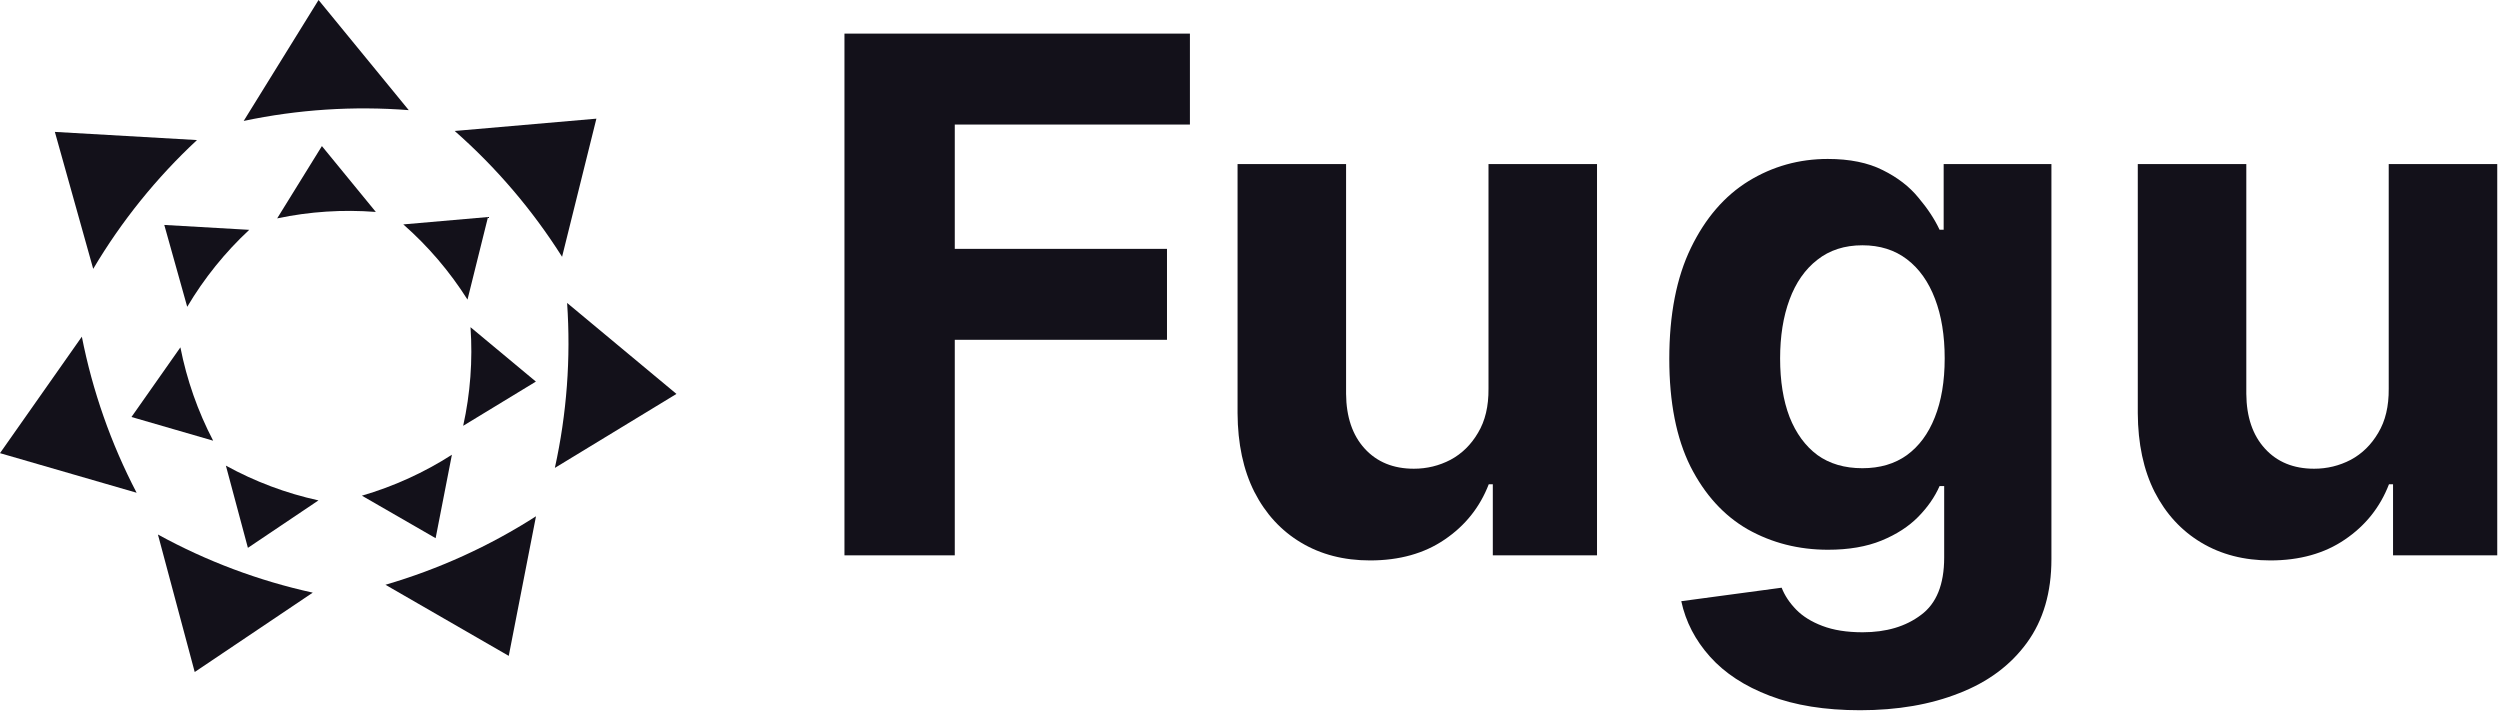
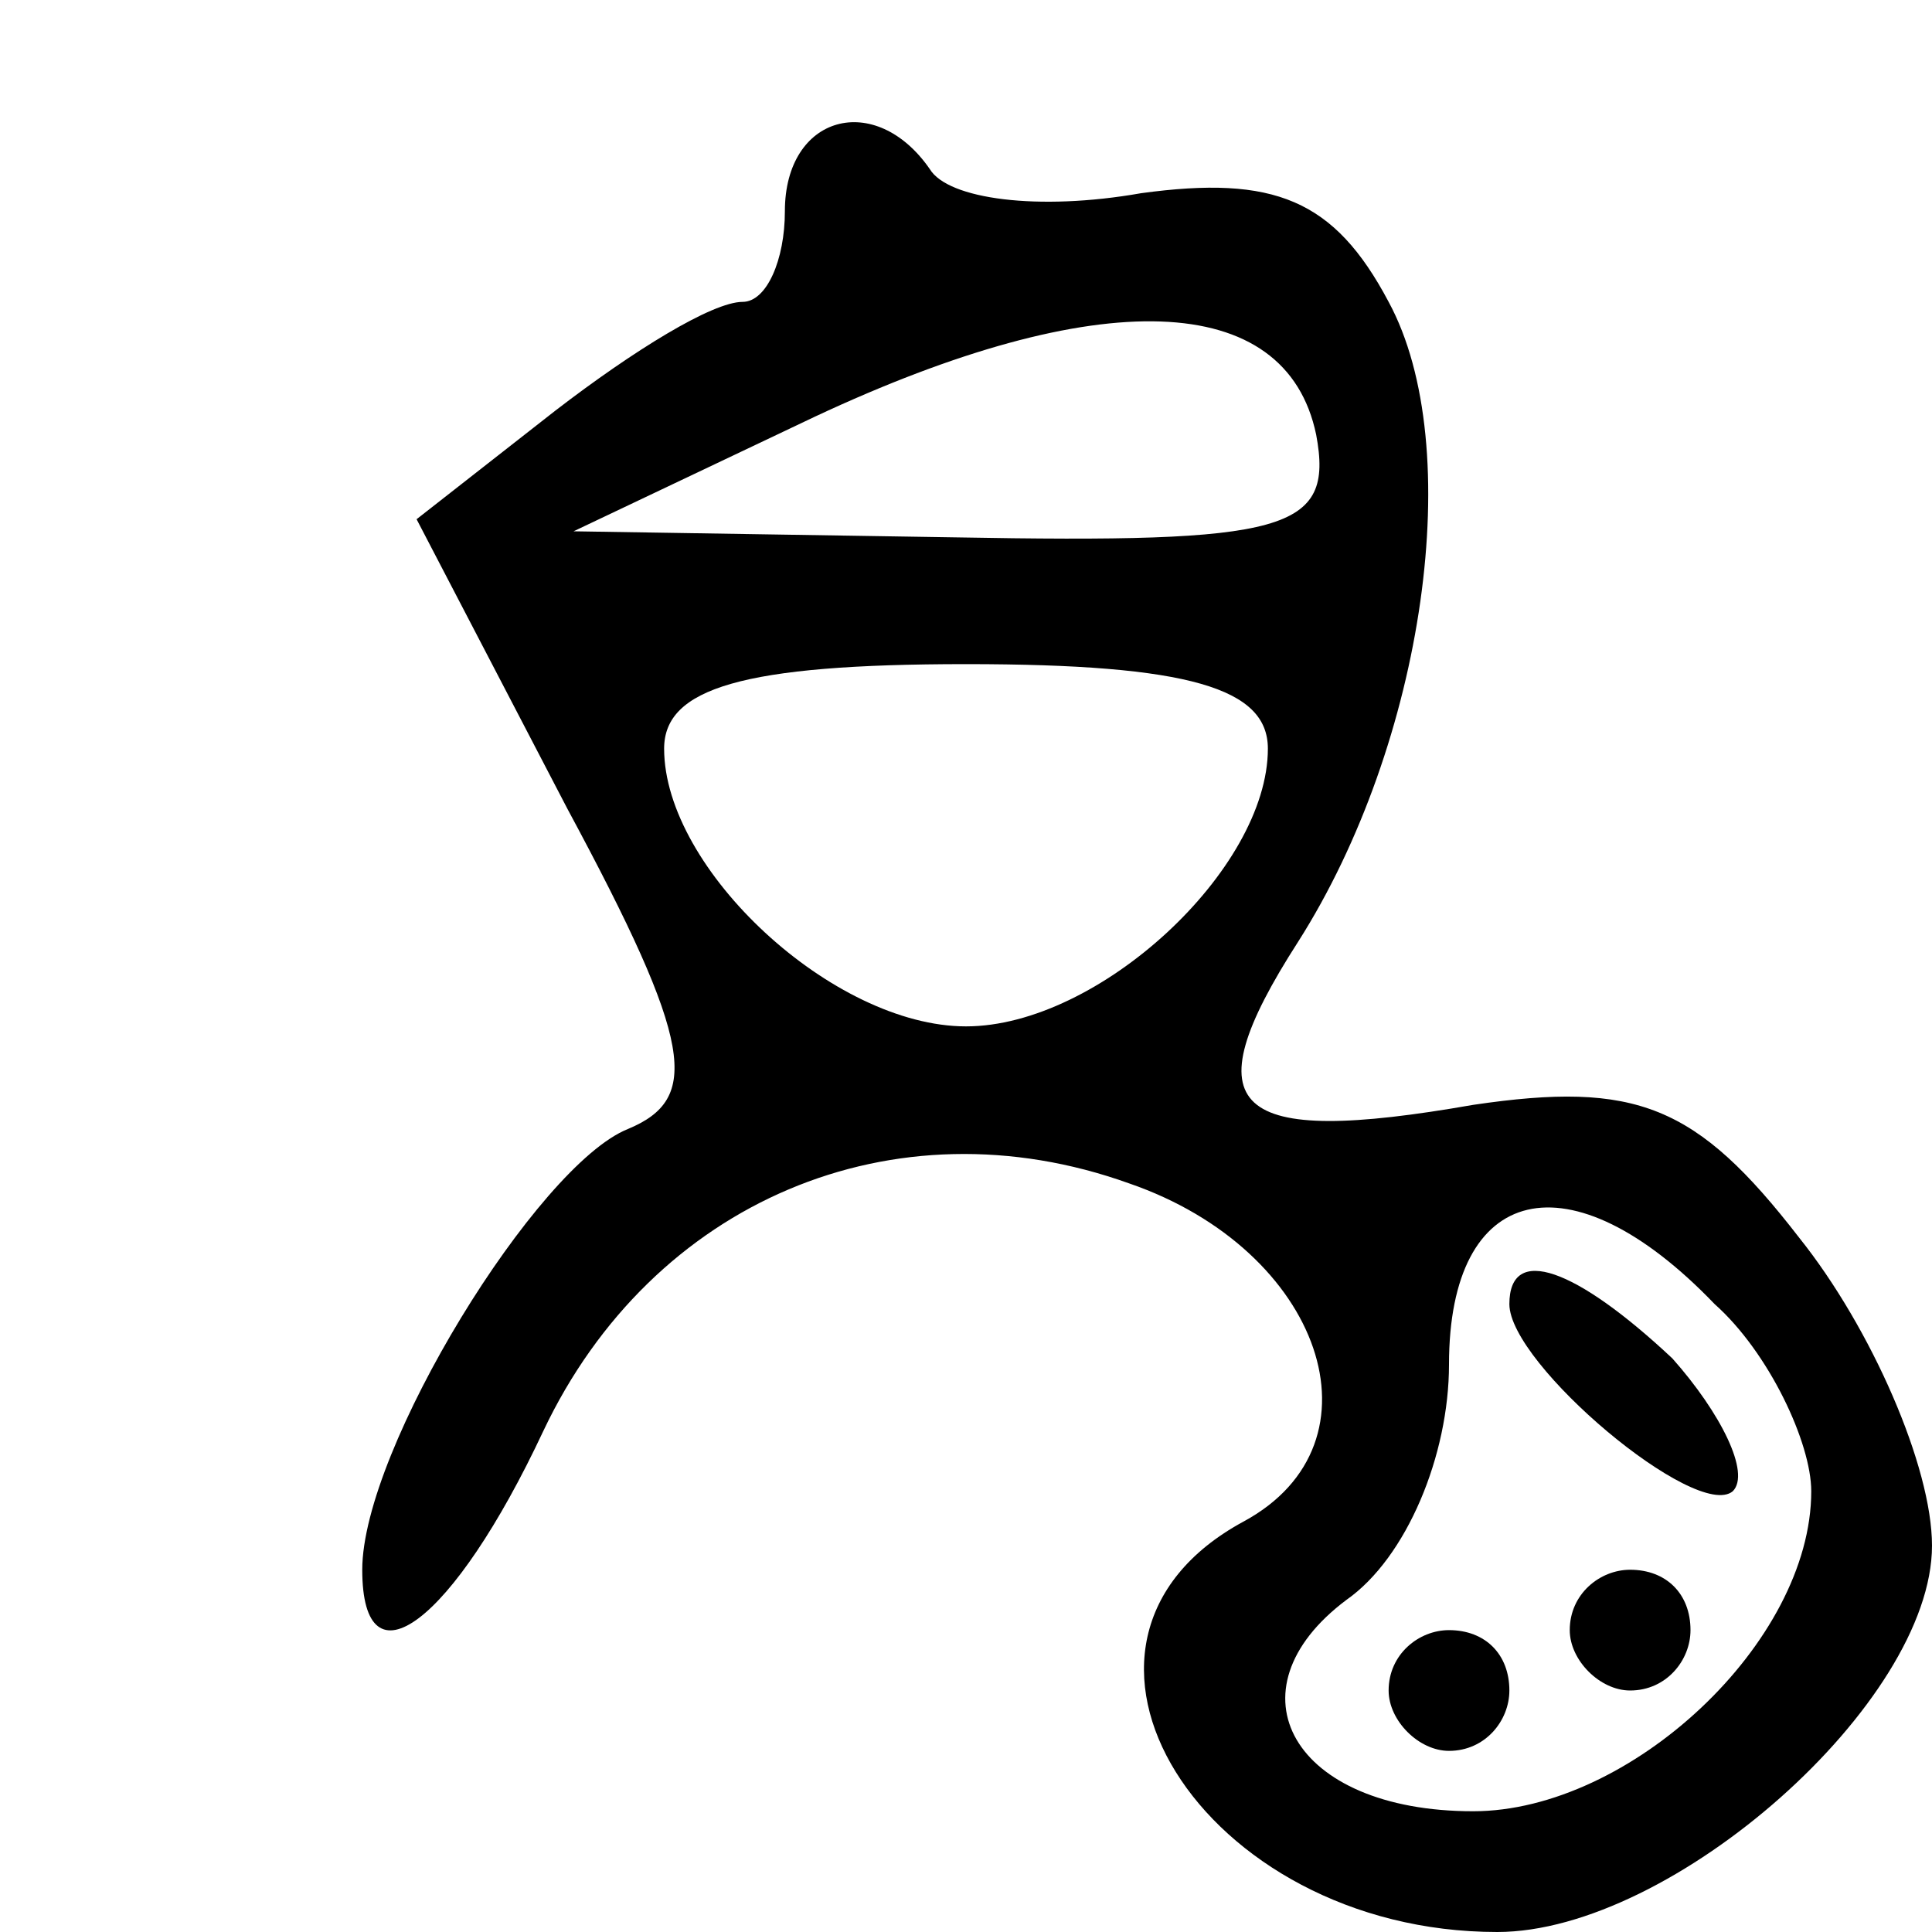
- <svg xmlns="http://www.w3.org/2000/svg" width="88" height="25" viewBox="0 0 88 25" fill="none">
-   <path d="M6.934 4.93L1.931 4.643L3.281 9.464C4.276 7.784 5.508 6.257 6.934 4.93Z" fill="#13111A" />
-   <path d="M14.388 3.877L11.213 -1.8154e-05L8.578 4.257C10.488 3.853 12.446 3.726 14.388 3.877Z" fill="#13111A" />
-   <path d="M19.785 9.039L20.993 4.177L16.005 4.61C17.471 5.899 18.744 7.393 19.785 9.039Z" fill="#13111A" />
-   <path d="M19.531 16.47L23.811 13.866L19.962 10.663C20.097 12.611 19.95 14.568 19.531 16.47Z" fill="#13111A" />
-   <path d="M13.568 20.584L17.908 23.087L18.867 18.173C17.224 19.227 15.437 20.038 13.568 20.584Z" fill="#13111A" />
-   <path d="M5.559 18.815L6.854 23.655L11.009 20.861C9.102 20.443 7.266 19.752 5.559 18.815Z" fill="#13111A" />
-   <path d="M2.881 11.851L-8.78902e-05 15.951L4.809 17.345C3.906 15.614 3.257 13.762 2.881 11.851Z" fill="#13111A" />
-   <path d="M8.773 8.09L5.783 7.918L6.59 10.8C7.185 9.796 7.921 8.883 8.773 8.09Z" fill="#13111A" />
-   <path d="M13.229 7.46L11.331 5.142L9.756 7.687C10.898 7.446 12.068 7.37 13.229 7.46Z" fill="#13111A" />
-   <path d="M16.456 10.546L17.178 7.639L14.196 7.899C15.073 8.669 15.834 9.562 16.456 10.546Z" fill="#13111A" />
-   <path d="M16.304 14.988L18.863 13.432L16.562 11.517C16.643 12.681 16.555 13.851 16.304 14.988Z" fill="#13111A" />
-   <path d="M12.739 17.448L15.334 18.944L15.907 16.007C14.925 16.637 13.857 17.122 12.739 17.448Z" fill="#13111A" />
-   <path d="M7.951 16.39L8.726 19.284L11.21 17.614C10.069 17.364 8.971 16.951 7.951 16.39Z" fill="#13111A" />
-   <path d="M6.35 12.227L4.628 14.678L7.503 15.512C6.963 14.477 6.575 13.37 6.35 12.227Z" fill="#13111A" />
-   <path d="M29.725 19.548V1.183H41.885V4.384H33.608V8.76H41.078V11.961H33.608V19.548H29.725Z" fill="#13111A" />
-   <path d="M52.395 13.683V5.774H56.215V19.548H52.547V17.046H52.404C52.093 17.853 51.575 18.502 50.852 18.992C50.135 19.482 49.259 19.727 48.225 19.727C47.304 19.727 46.494 19.518 45.795 19.099C45.095 18.681 44.548 18.086 44.154 17.315C43.765 16.544 43.568 15.62 43.562 14.544V5.774H47.382V13.862C47.388 14.675 47.606 15.318 48.036 15.79C48.467 16.263 49.044 16.499 49.767 16.499C50.227 16.499 50.658 16.394 51.058 16.185C51.459 15.97 51.782 15.653 52.027 15.234C52.278 14.816 52.401 14.299 52.395 13.683Z" fill="#13111A" />
-   <path d="M65.476 25C64.238 25 63.177 24.829 62.292 24.489C61.413 24.154 60.714 23.697 60.194 23.117C59.674 22.537 59.336 21.885 59.181 21.162L62.714 20.687C62.821 20.962 62.992 21.219 63.225 21.458C63.458 21.697 63.766 21.888 64.148 22.032C64.537 22.181 65.009 22.256 65.565 22.256C66.396 22.256 67.081 22.053 67.619 21.646C68.163 21.246 68.435 20.573 68.435 19.628V17.109H68.273C68.106 17.491 67.855 17.853 67.52 18.194C67.185 18.534 66.755 18.812 66.229 19.028C65.703 19.243 65.075 19.351 64.346 19.351C63.312 19.351 62.37 19.111 61.521 18.633C60.678 18.149 60.006 17.41 59.503 16.418C59.007 15.42 58.759 14.158 58.759 12.634C58.759 11.074 59.013 9.77 59.521 8.724C60.029 7.678 60.705 6.895 61.548 6.375C62.397 5.855 63.327 5.595 64.337 5.595C65.108 5.595 65.754 5.726 66.274 5.989C66.794 6.246 67.212 6.569 67.529 6.958C67.852 7.34 68.1 7.717 68.273 8.087H68.417V5.774H72.21V19.682C72.21 20.854 71.923 21.834 71.349 22.623C70.775 23.413 69.98 24.005 68.964 24.399C67.954 24.8 66.791 25 65.476 25ZM65.556 16.481C66.172 16.481 66.692 16.328 67.117 16.024C67.547 15.713 67.876 15.27 68.103 14.696C68.336 14.117 68.453 13.423 68.453 12.616C68.453 11.809 68.339 11.11 68.112 10.518C67.885 9.92 67.556 9.456 67.126 9.128C66.695 8.799 66.172 8.634 65.556 8.634C64.929 8.634 64.4 8.805 63.969 9.146C63.539 9.48 63.213 9.947 62.992 10.544C62.77 11.142 62.66 11.833 62.66 12.616C62.66 13.411 62.77 14.099 62.992 14.678C63.219 15.252 63.545 15.698 63.969 16.015C64.4 16.326 64.929 16.481 65.556 16.481Z" fill="#13111A" />
-   <path d="M84.083 13.683V5.774H87.903V19.548H84.235V17.046H84.092C83.781 17.853 83.264 18.502 82.54 18.992C81.823 19.482 80.947 19.727 79.913 19.727C78.992 19.727 78.182 19.518 77.483 19.099C76.784 18.681 76.237 18.086 75.842 17.315C75.453 16.544 75.256 15.62 75.25 14.544V5.774H79.07V13.862C79.076 14.675 79.294 15.318 79.725 15.79C80.155 16.263 80.732 16.499 81.456 16.499C81.916 16.499 82.346 16.394 82.747 16.185C83.147 15.97 83.47 15.653 83.715 15.234C83.966 14.816 84.089 14.299 84.083 13.683Z" fill="#13111A" />
+ <svg xmlns="http://www.w3.org/2000/svg" version="1.0" width="32pt" height="32pt" viewBox="0 0 32 32" preserveAspectRatio="xMidYMid meet">
+   <g transform="translate(0,32) scale(0.1,-0.1)" fill="#000000" stroke="none">
+     <path d="M130 285 c0 -8 -3 -15 -7 -15 -5 0 -18 -8 -31 -18 l-23 -18 25 -48 c21 -39 22 -48 10 -53 -15 -6 -44 -53 -44 -73 0 -20 15 -9 30 23 18 38 58 55 97 41 32 -11 43 -43 19 -56 -37 -20 -7 -68 42 -68 29 0 72 38 72 64 0 13 -10 36 -22 51 -17 22 -27 26 -54 22 -40 -7 -47 -1 -29 27 21 33 28 82 15 106 -9 17 -19 21 -41 18 -17 -3 -32 -1 -35 4 -9 13 -24 9 -24 -7z m88 -37 c3 -16 -5 -18 -60 -17 l-63 1 40 19 c47 22 78 21 83 -3z m-8 -52 c0 -20 -28 -46 -50 -46 -22 0 -50 26 -50 46 0 10 13 14 50 14 37 0 50 -4 50 -14z m74 -92 c9 -8 16 -23 16 -31 0 -25 -30 -53 -56 -53 -30 0 -41 20 -21 35 10 7 17 24 17 39 0 30 20 35 44 10z" />
+     <path d="M250 104 c0 -10 31 -36 37 -31 3 3 -2 13 -10 22 -16 15 -27 19 -27 9z" />
+     <path d="M260 50 c0 -5 5 -10 10 -10 6 0 10 5 10 10 0 6 -4 10 -10 10 -5 0 -10 -4 -10 -10z" />
+     <path d="M230 40 c0 -5 5 -10 10 -10 6 0 10 5 10 10 0 6 -4 10 -10 10 -5 0 -10 -4 -10 -10z" />
+   </g>
</svg>
